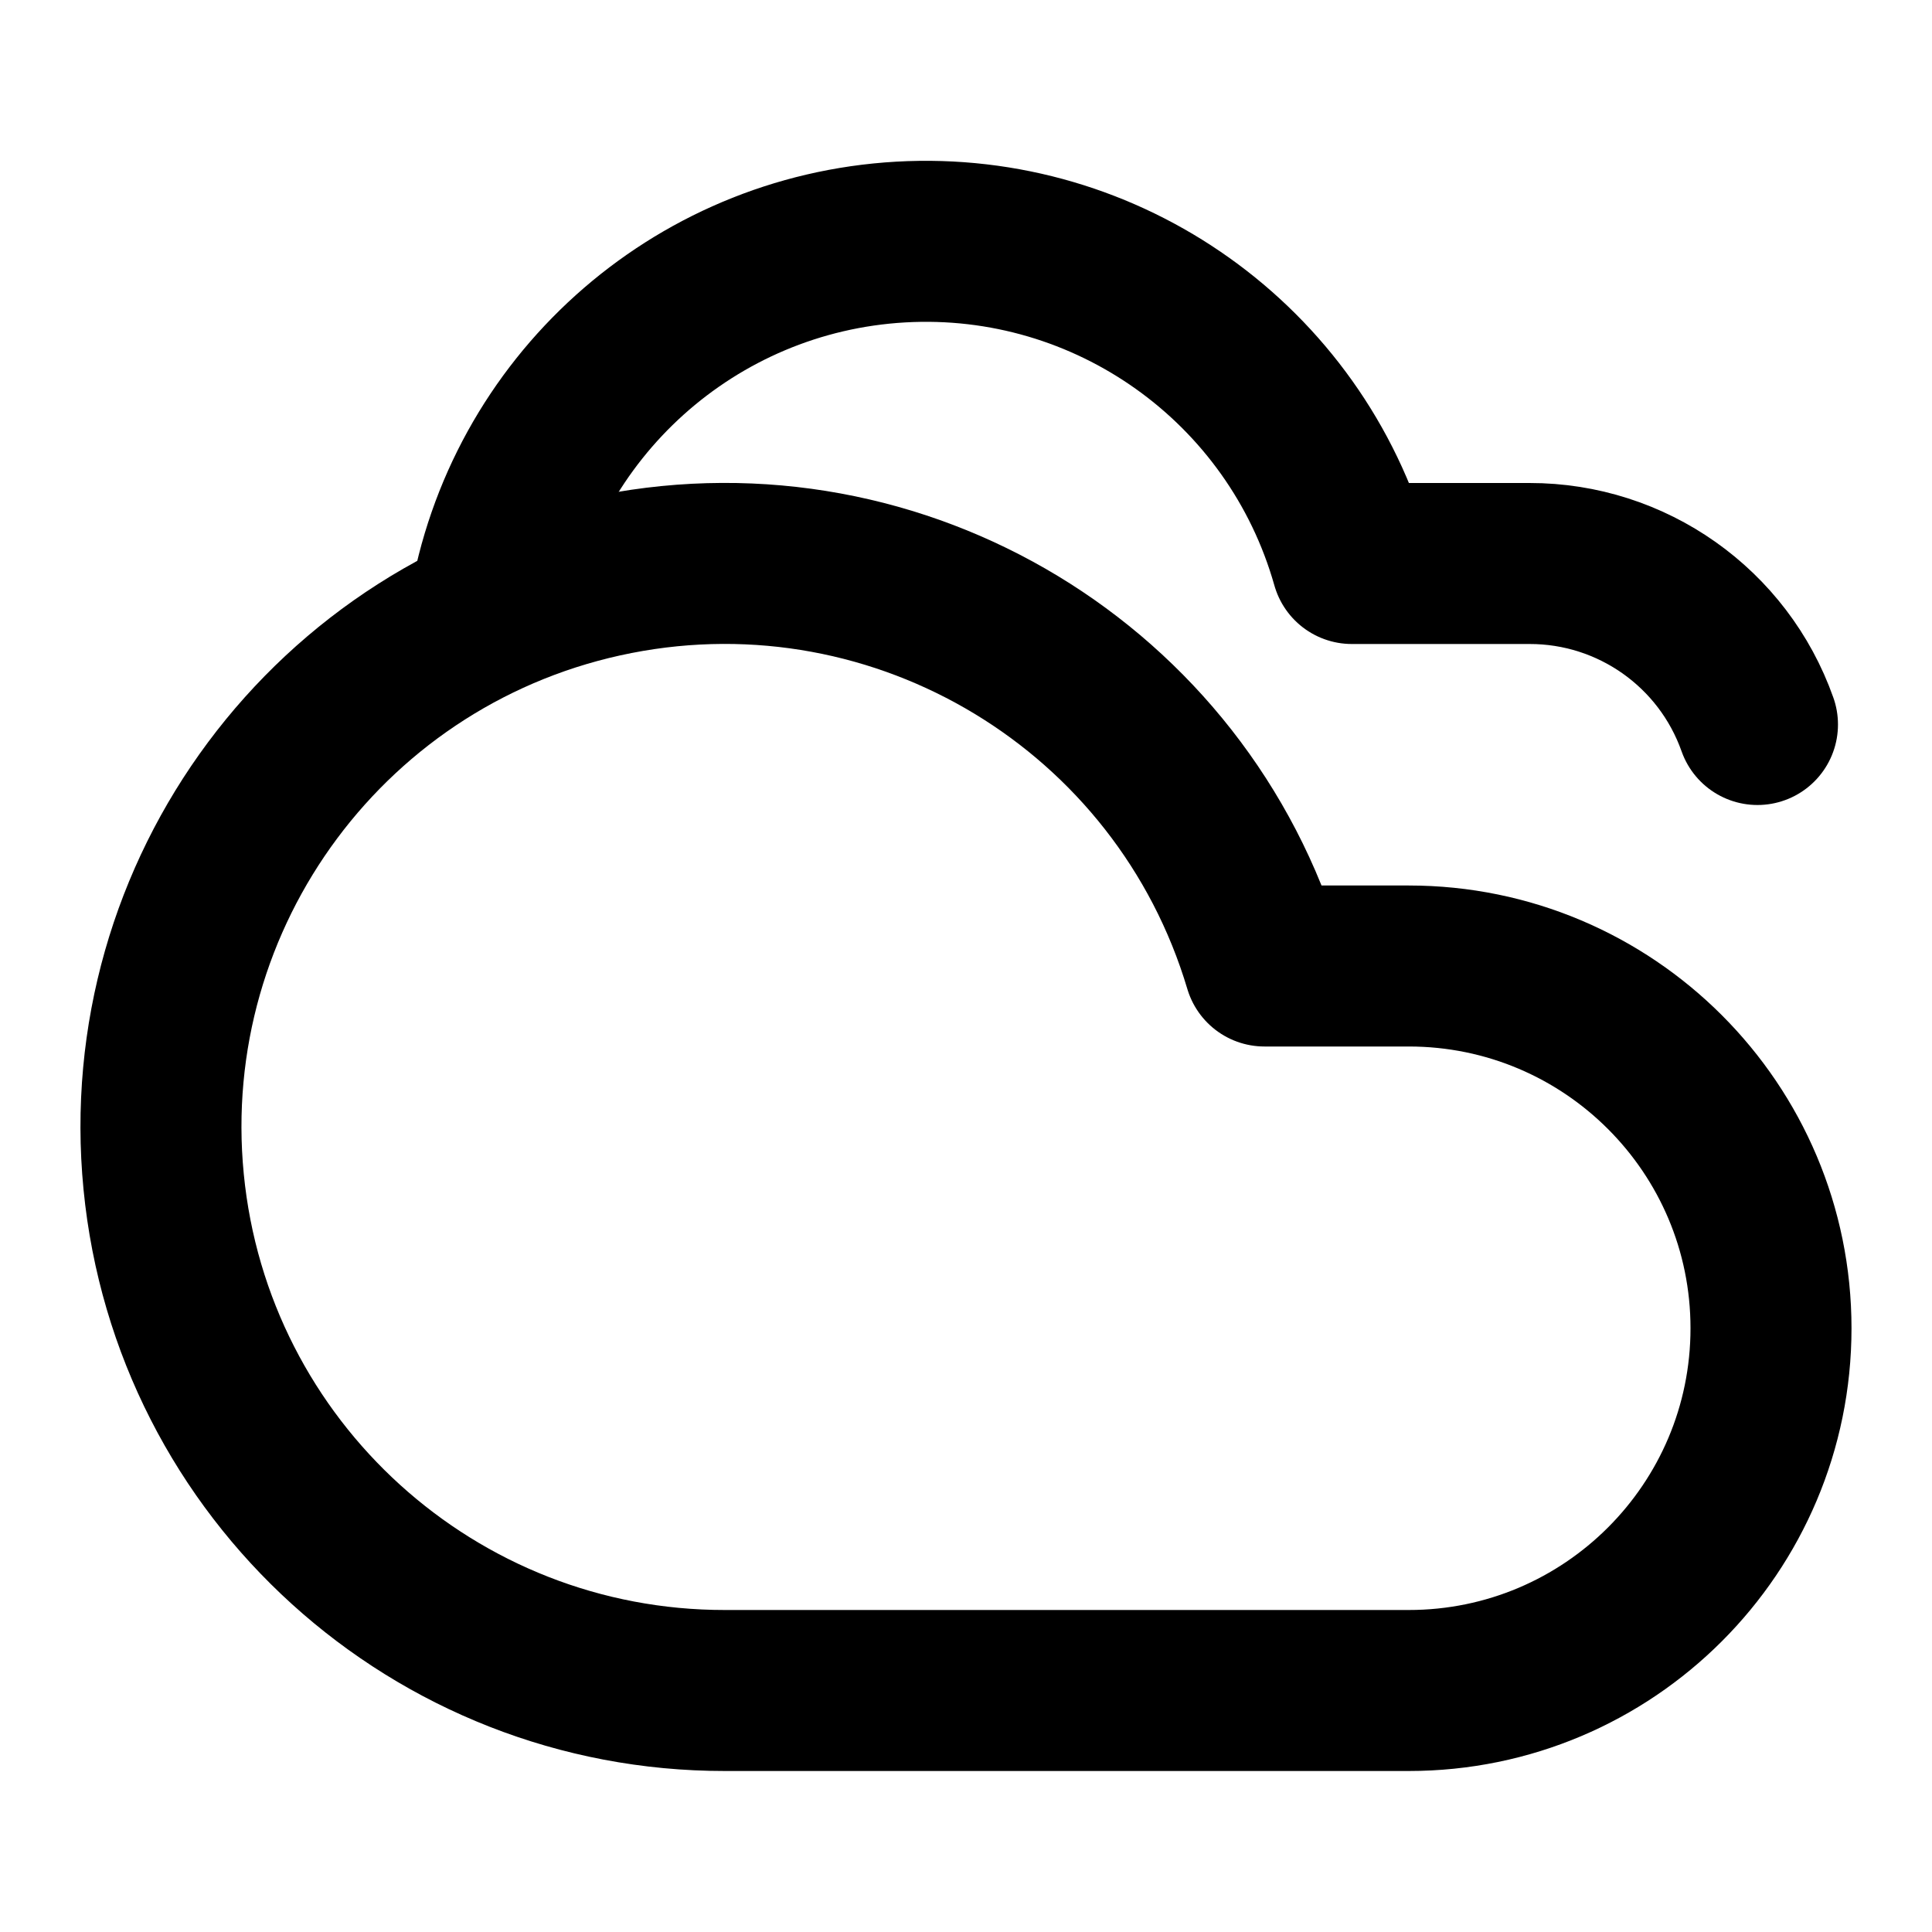
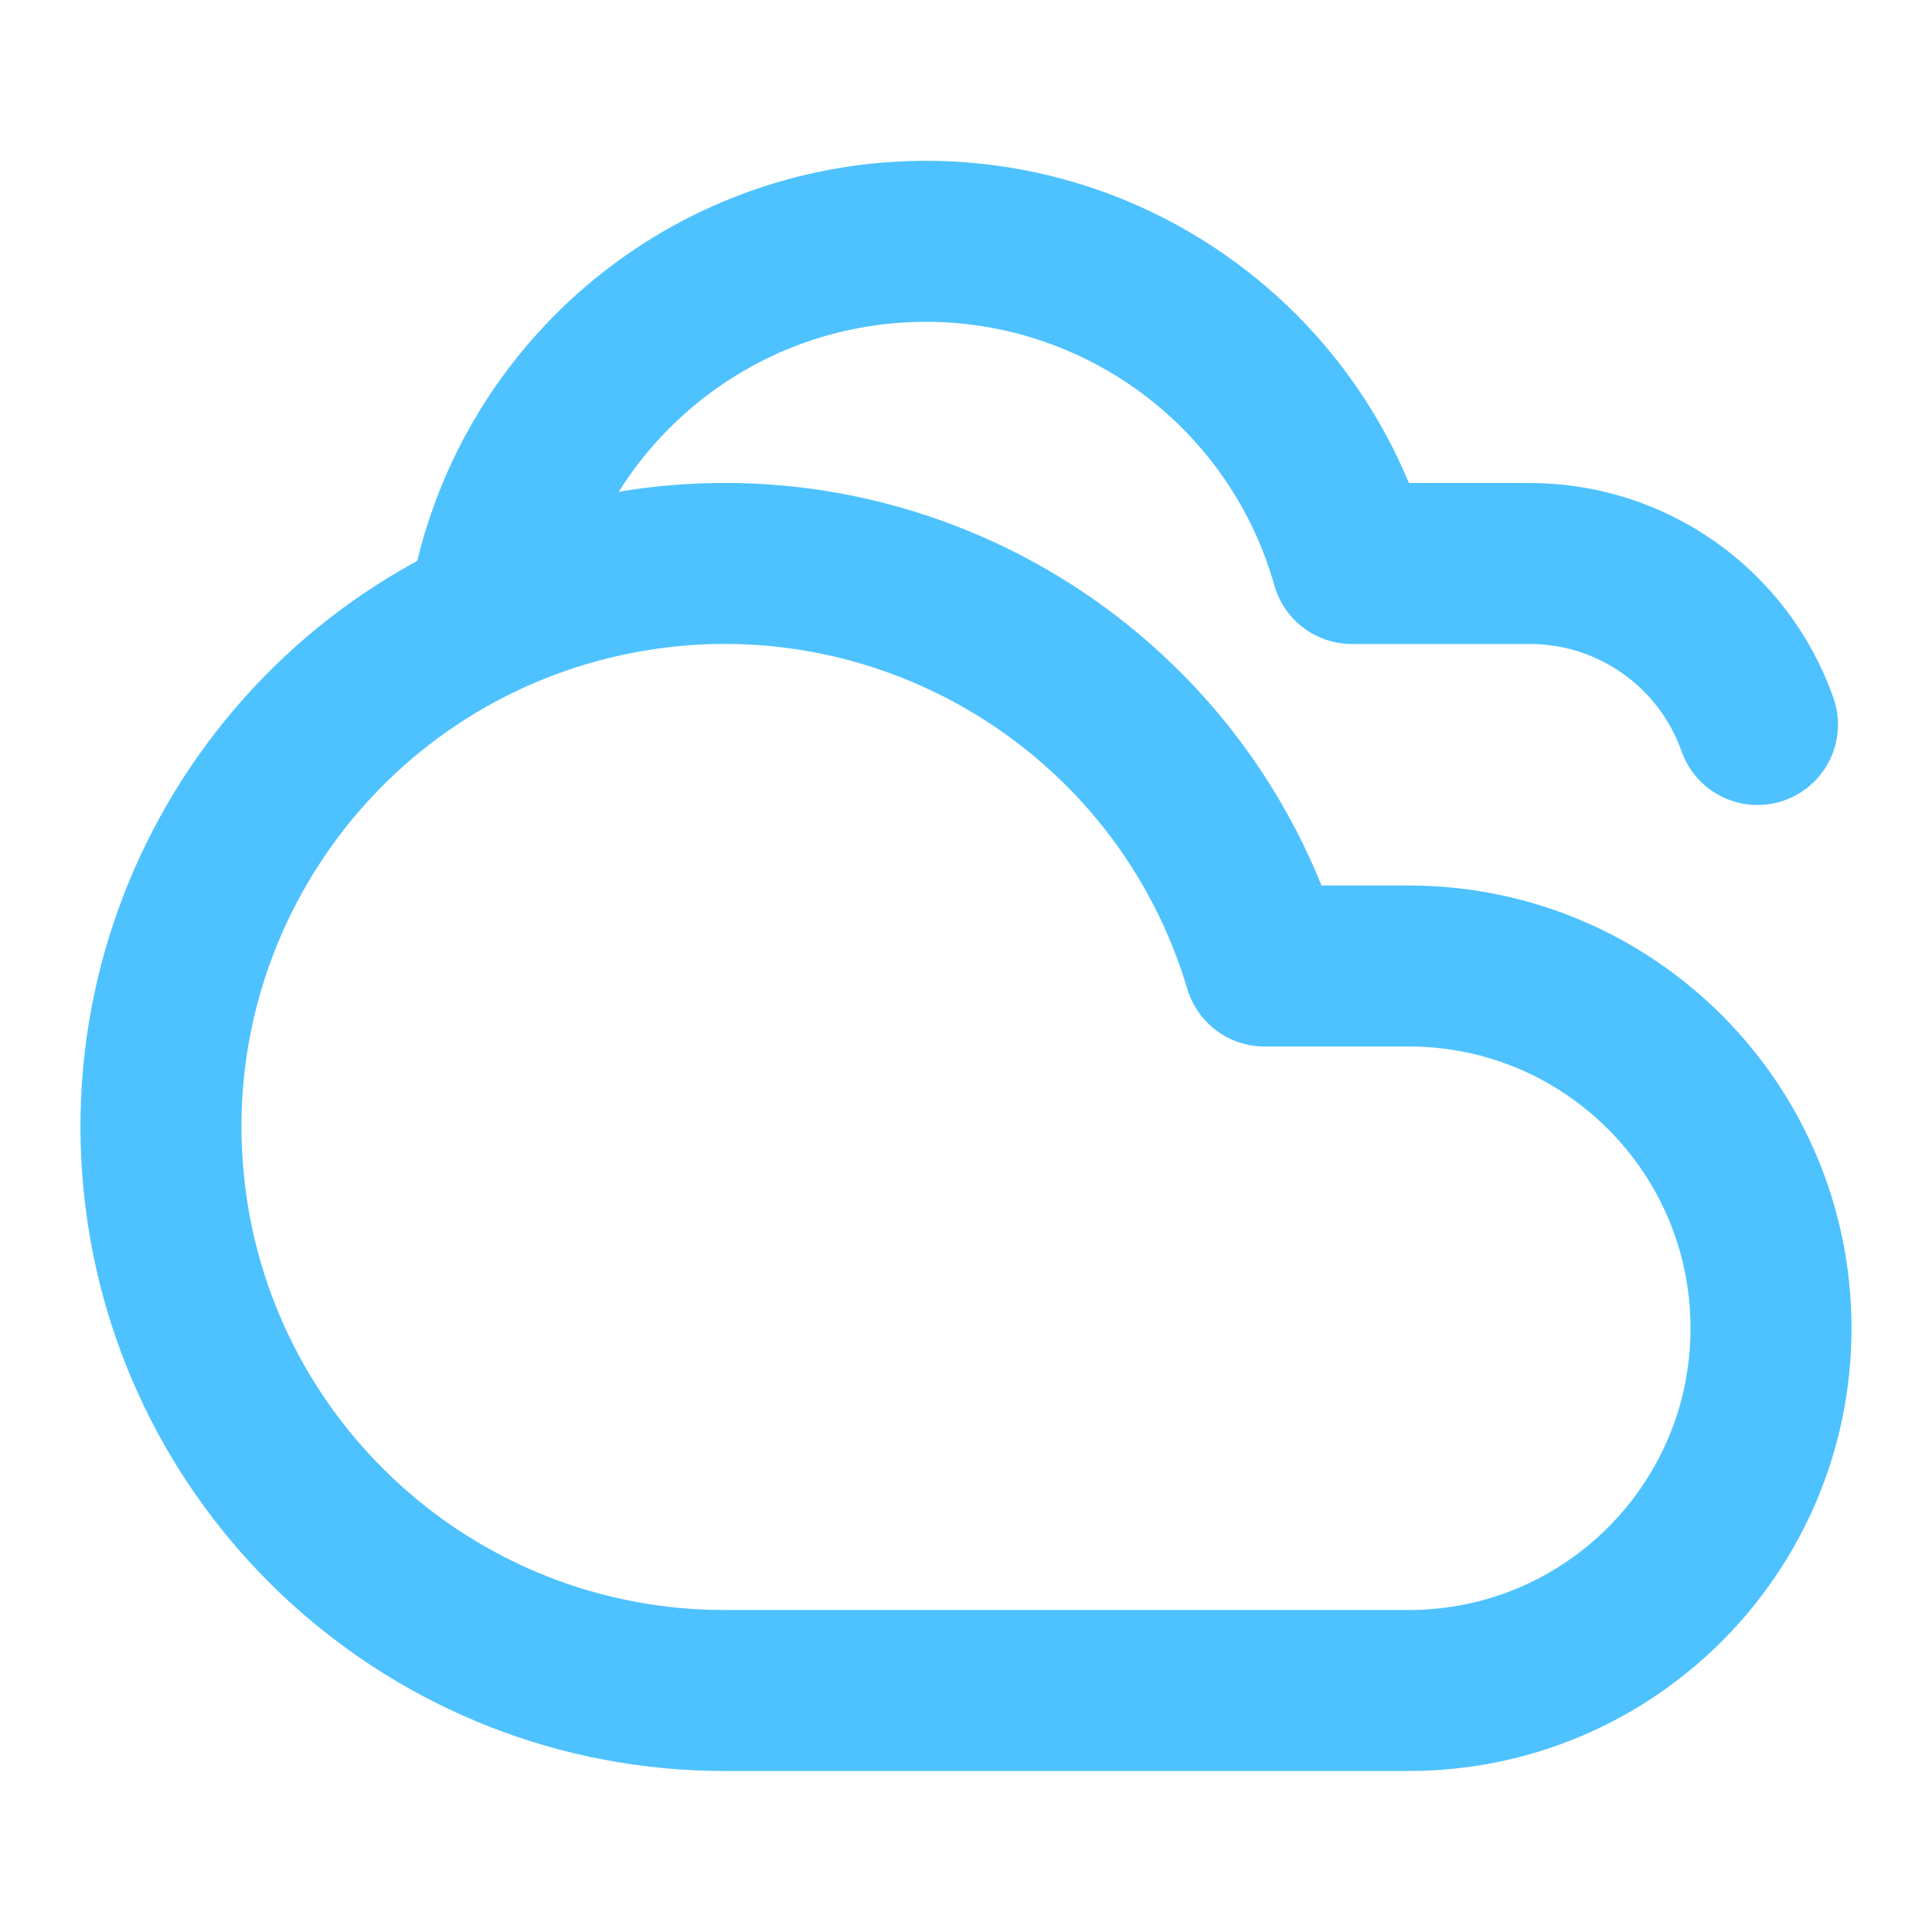
- <svg xmlns="http://www.w3.org/2000/svg" viewBox="0 0 24 24" fill="none" stroke="currentColor" stroke-width="2" stroke-linecap="round" stroke-linejoin="round" class="lucide lucide-cloudy-icon lucide-cloudy">
+ <svg xmlns="http://www.w3.org/2000/svg" viewBox="0 0 24 24" fill="none" stroke="#4EC2FF" stroke-width="2" stroke-linecap="round" stroke-linejoin="round" class="lucide lucide-cloudy-icon lucide-cloudy">
  <path d="M17.5 12a1 1 0 1 1 0 9H9.006a7 7 0 1 1 6.702-9z" />
  <path d="M21.832 9A3 3 0 0 0 19 7h-2.207a5.5 5.5 0 0 0-10.72.61" />
</svg>
